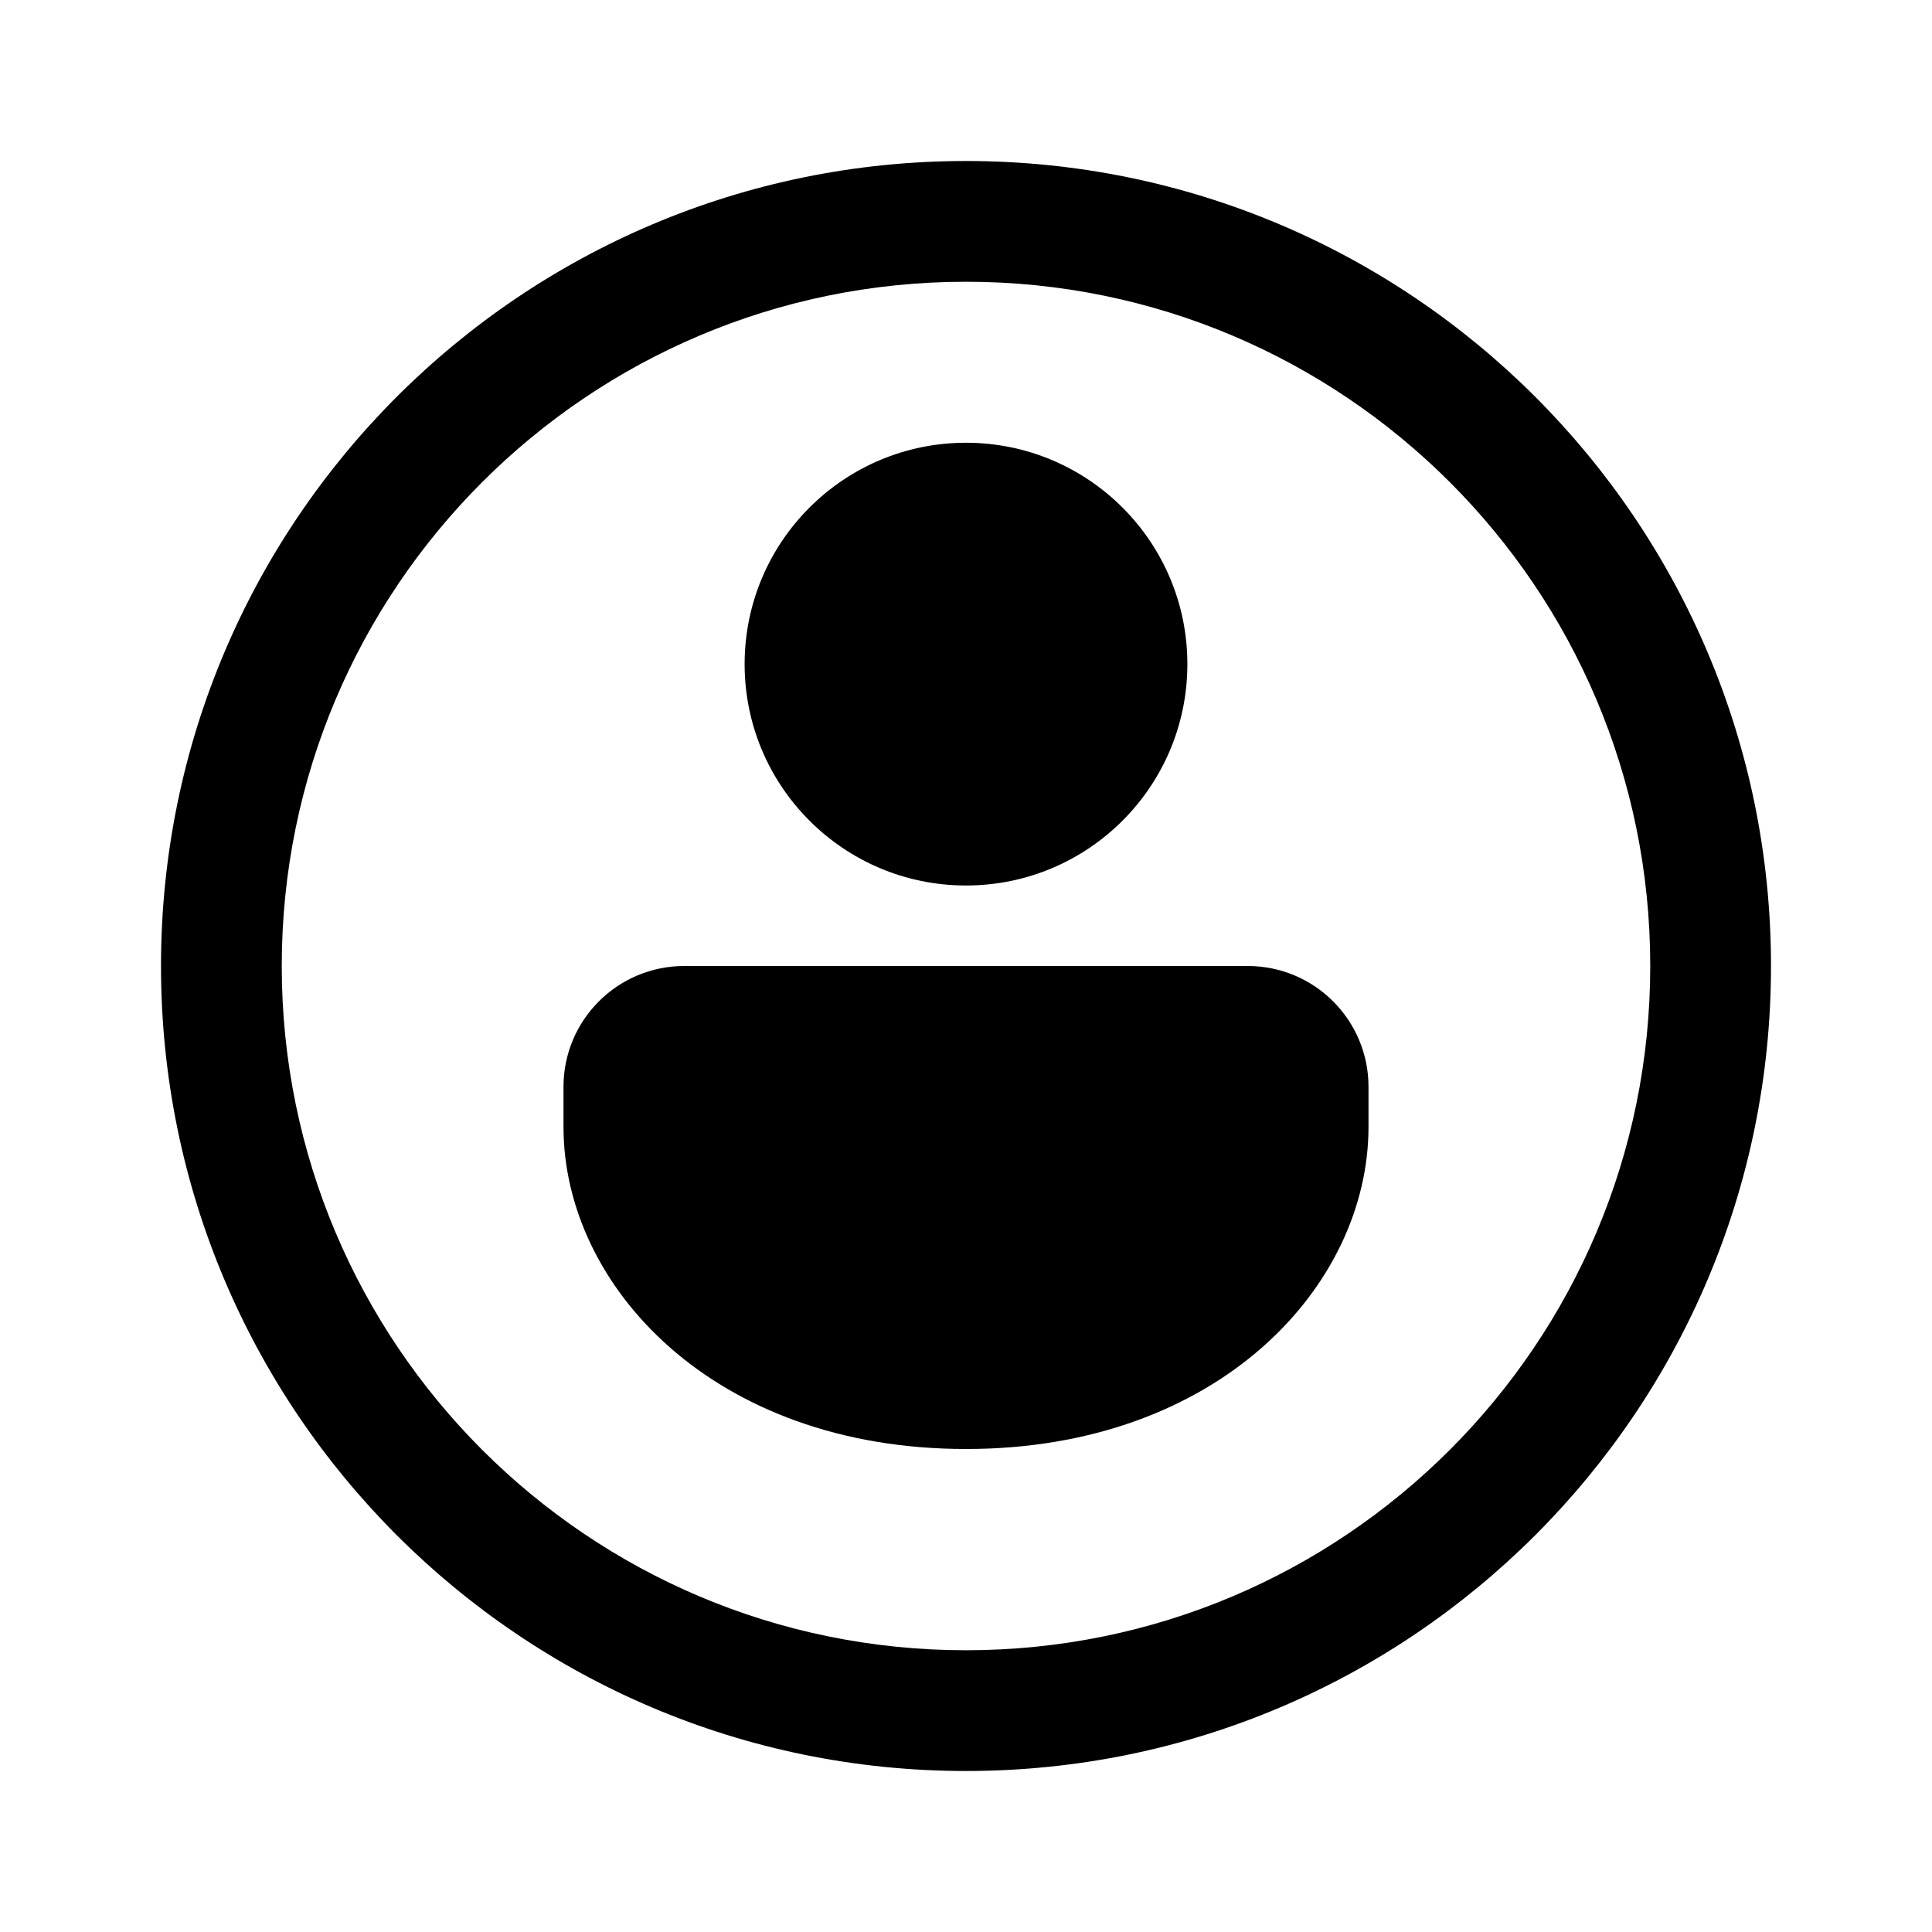
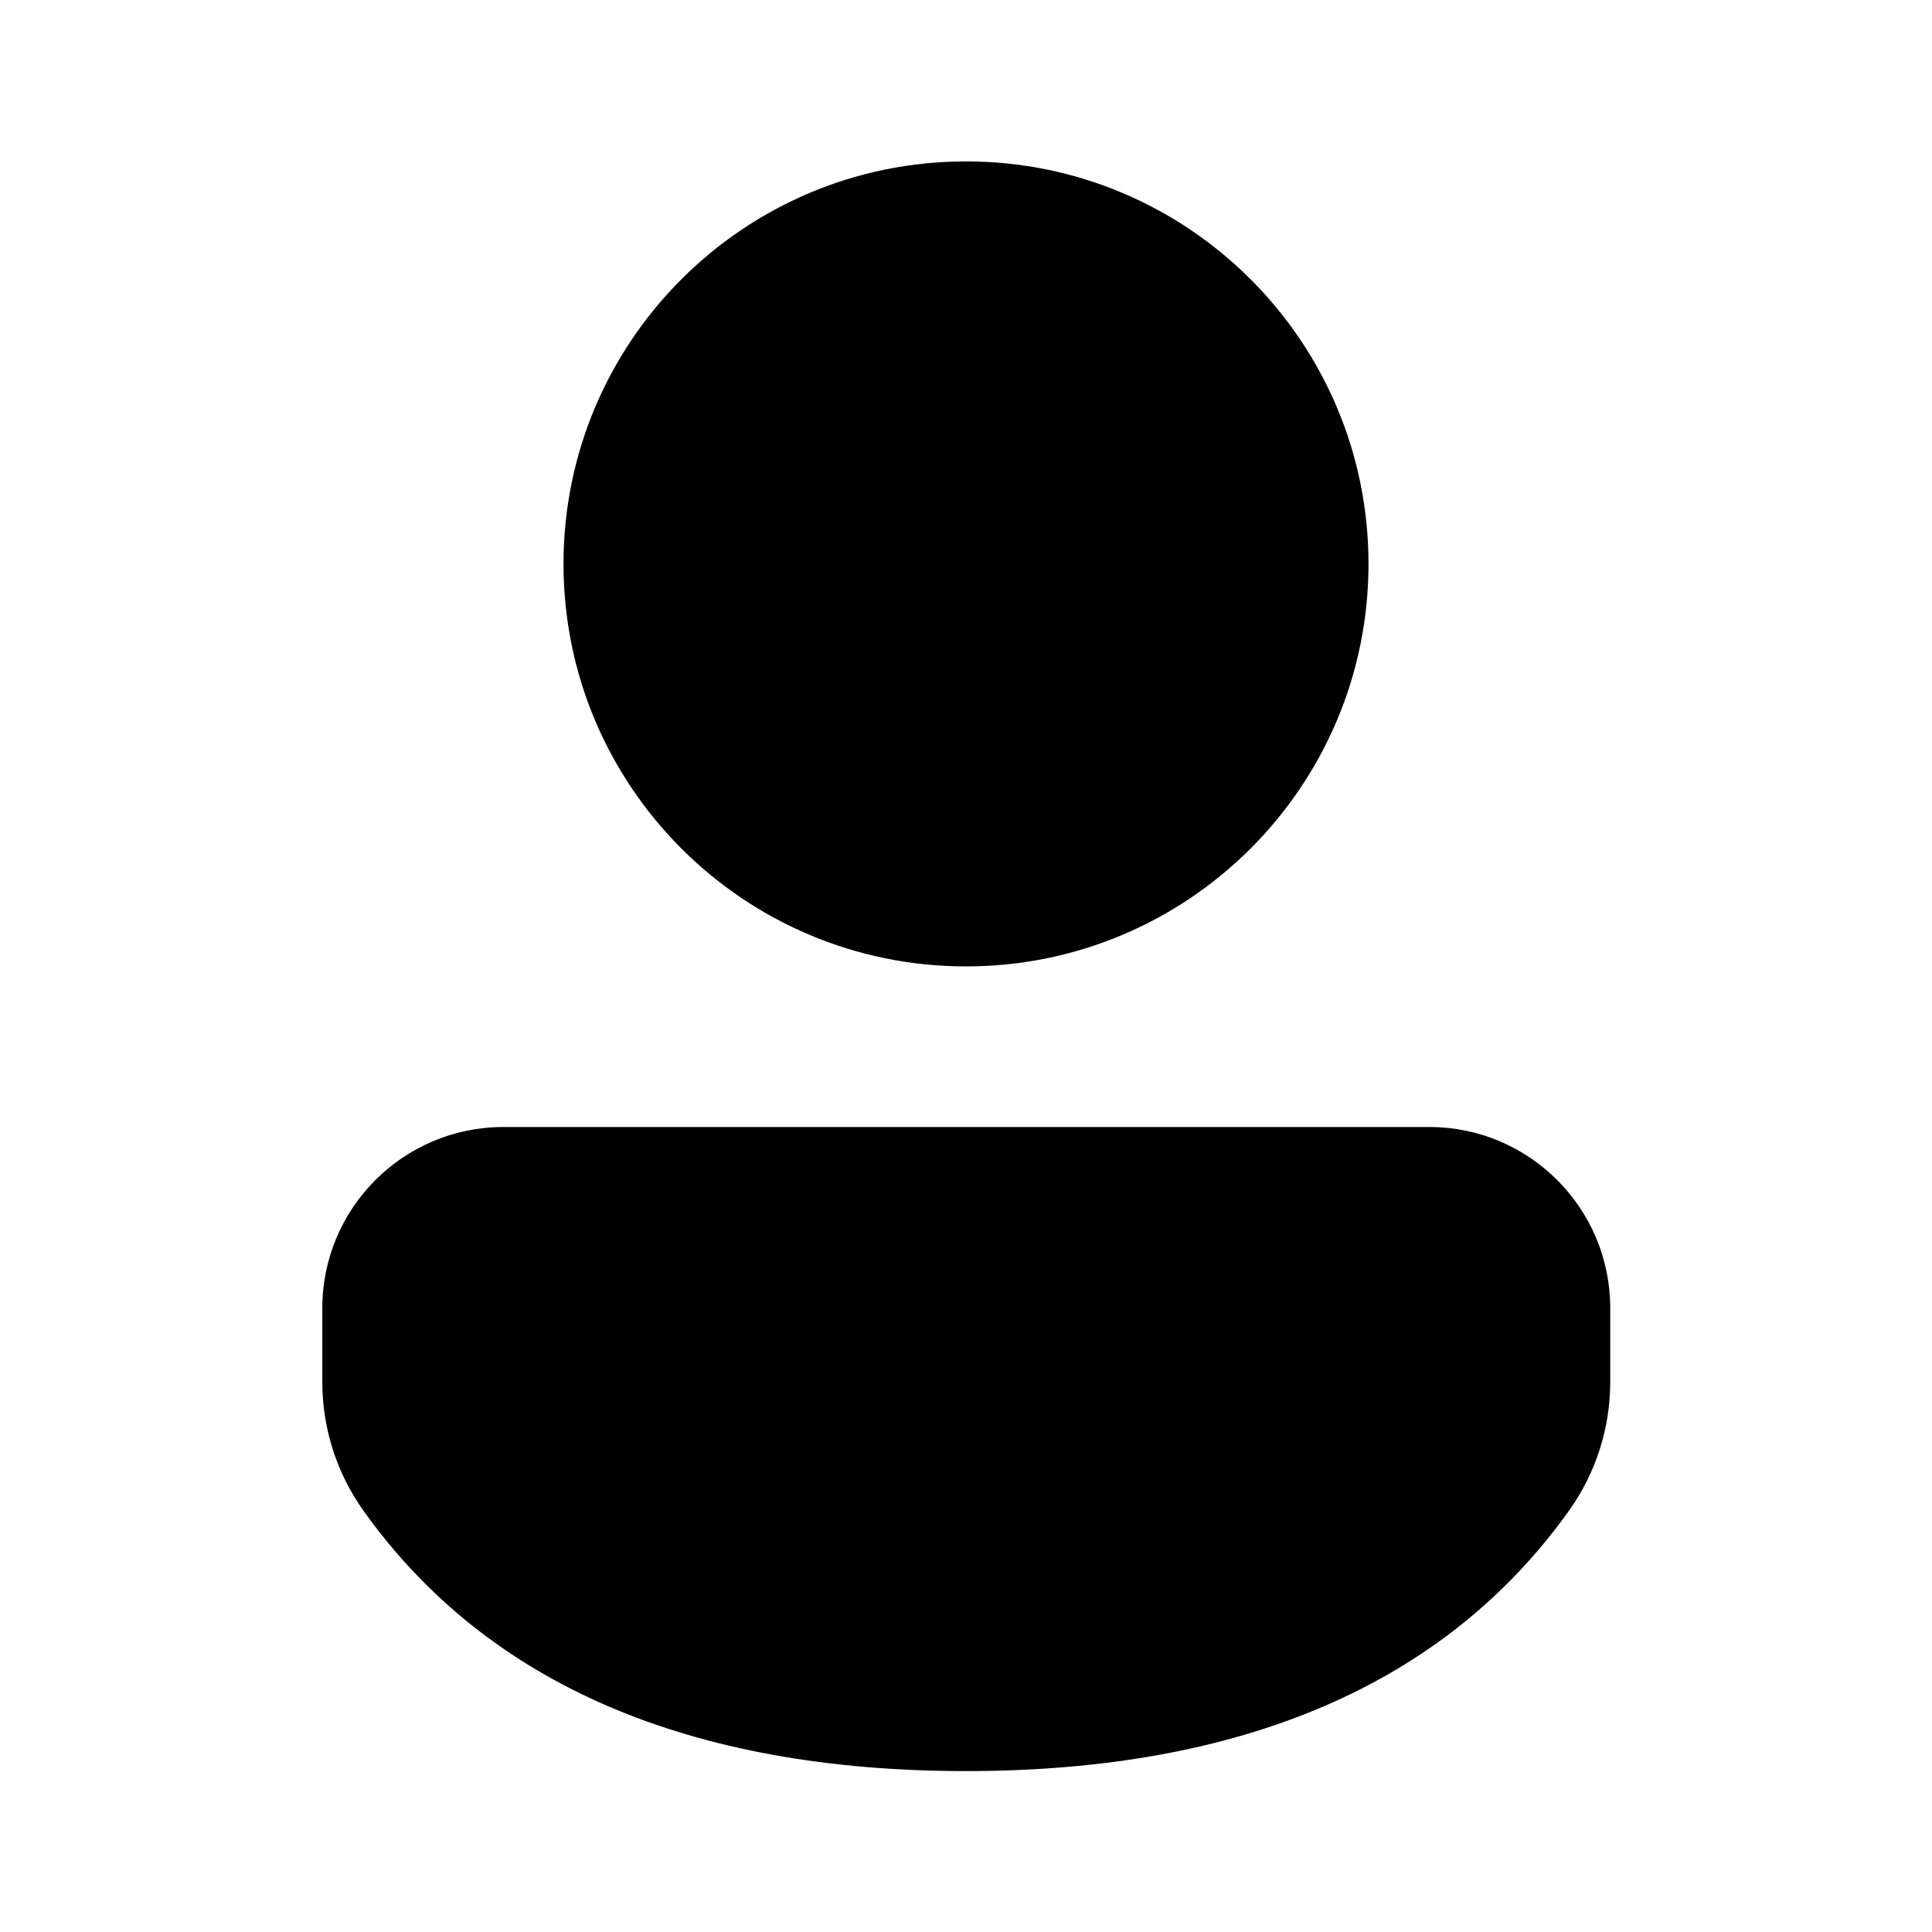
- <svg xmlns="http://www.w3.org/2000/svg" width="28" height="28" viewBox="0 0 24 24">
-   <path fill="currentColor" d="M17 13.5a1.5 1.5 0 0 0-1.5-1.5h-7A1.5 1.5 0 0 0 7 13.5v.5c0 1.971 1.86 4 5 4s5-2.029 5-4zm-2.25-5.25a2.75 2.75 0 1 0-5.5 0a2.75 2.75 0 0 0 5.5 0M22 12c0 5.523-4.477 10-10 10S2 17.523 2 12S6.477 2 12 2s10 4.477 10 10m-1.5 0a8.5 8.5 0 1 0-17 0a8.5 8.5 0 0 0 17 0" />
+ <svg xmlns="http://www.w3.org/2000/svg" width="24" height="24" viewBox="0 0 24 24">
+   <path fill="currentColor" d="M17.755 14a2.25 2.25 0 0 1 2.248 2.25v.918a2.75 2.75 0 0 1-.512 1.598c-1.546 2.164-4.07 3.235-7.49 3.235c-3.422 0-5.945-1.072-7.487-3.236a2.75 2.75 0 0 1-.51-1.596v-.92A2.25 2.25 0 0 1 6.253 14zM12 2.005a5 5 0 1 1 0 10a5 5 0 0 1 0-10" />
</svg>
